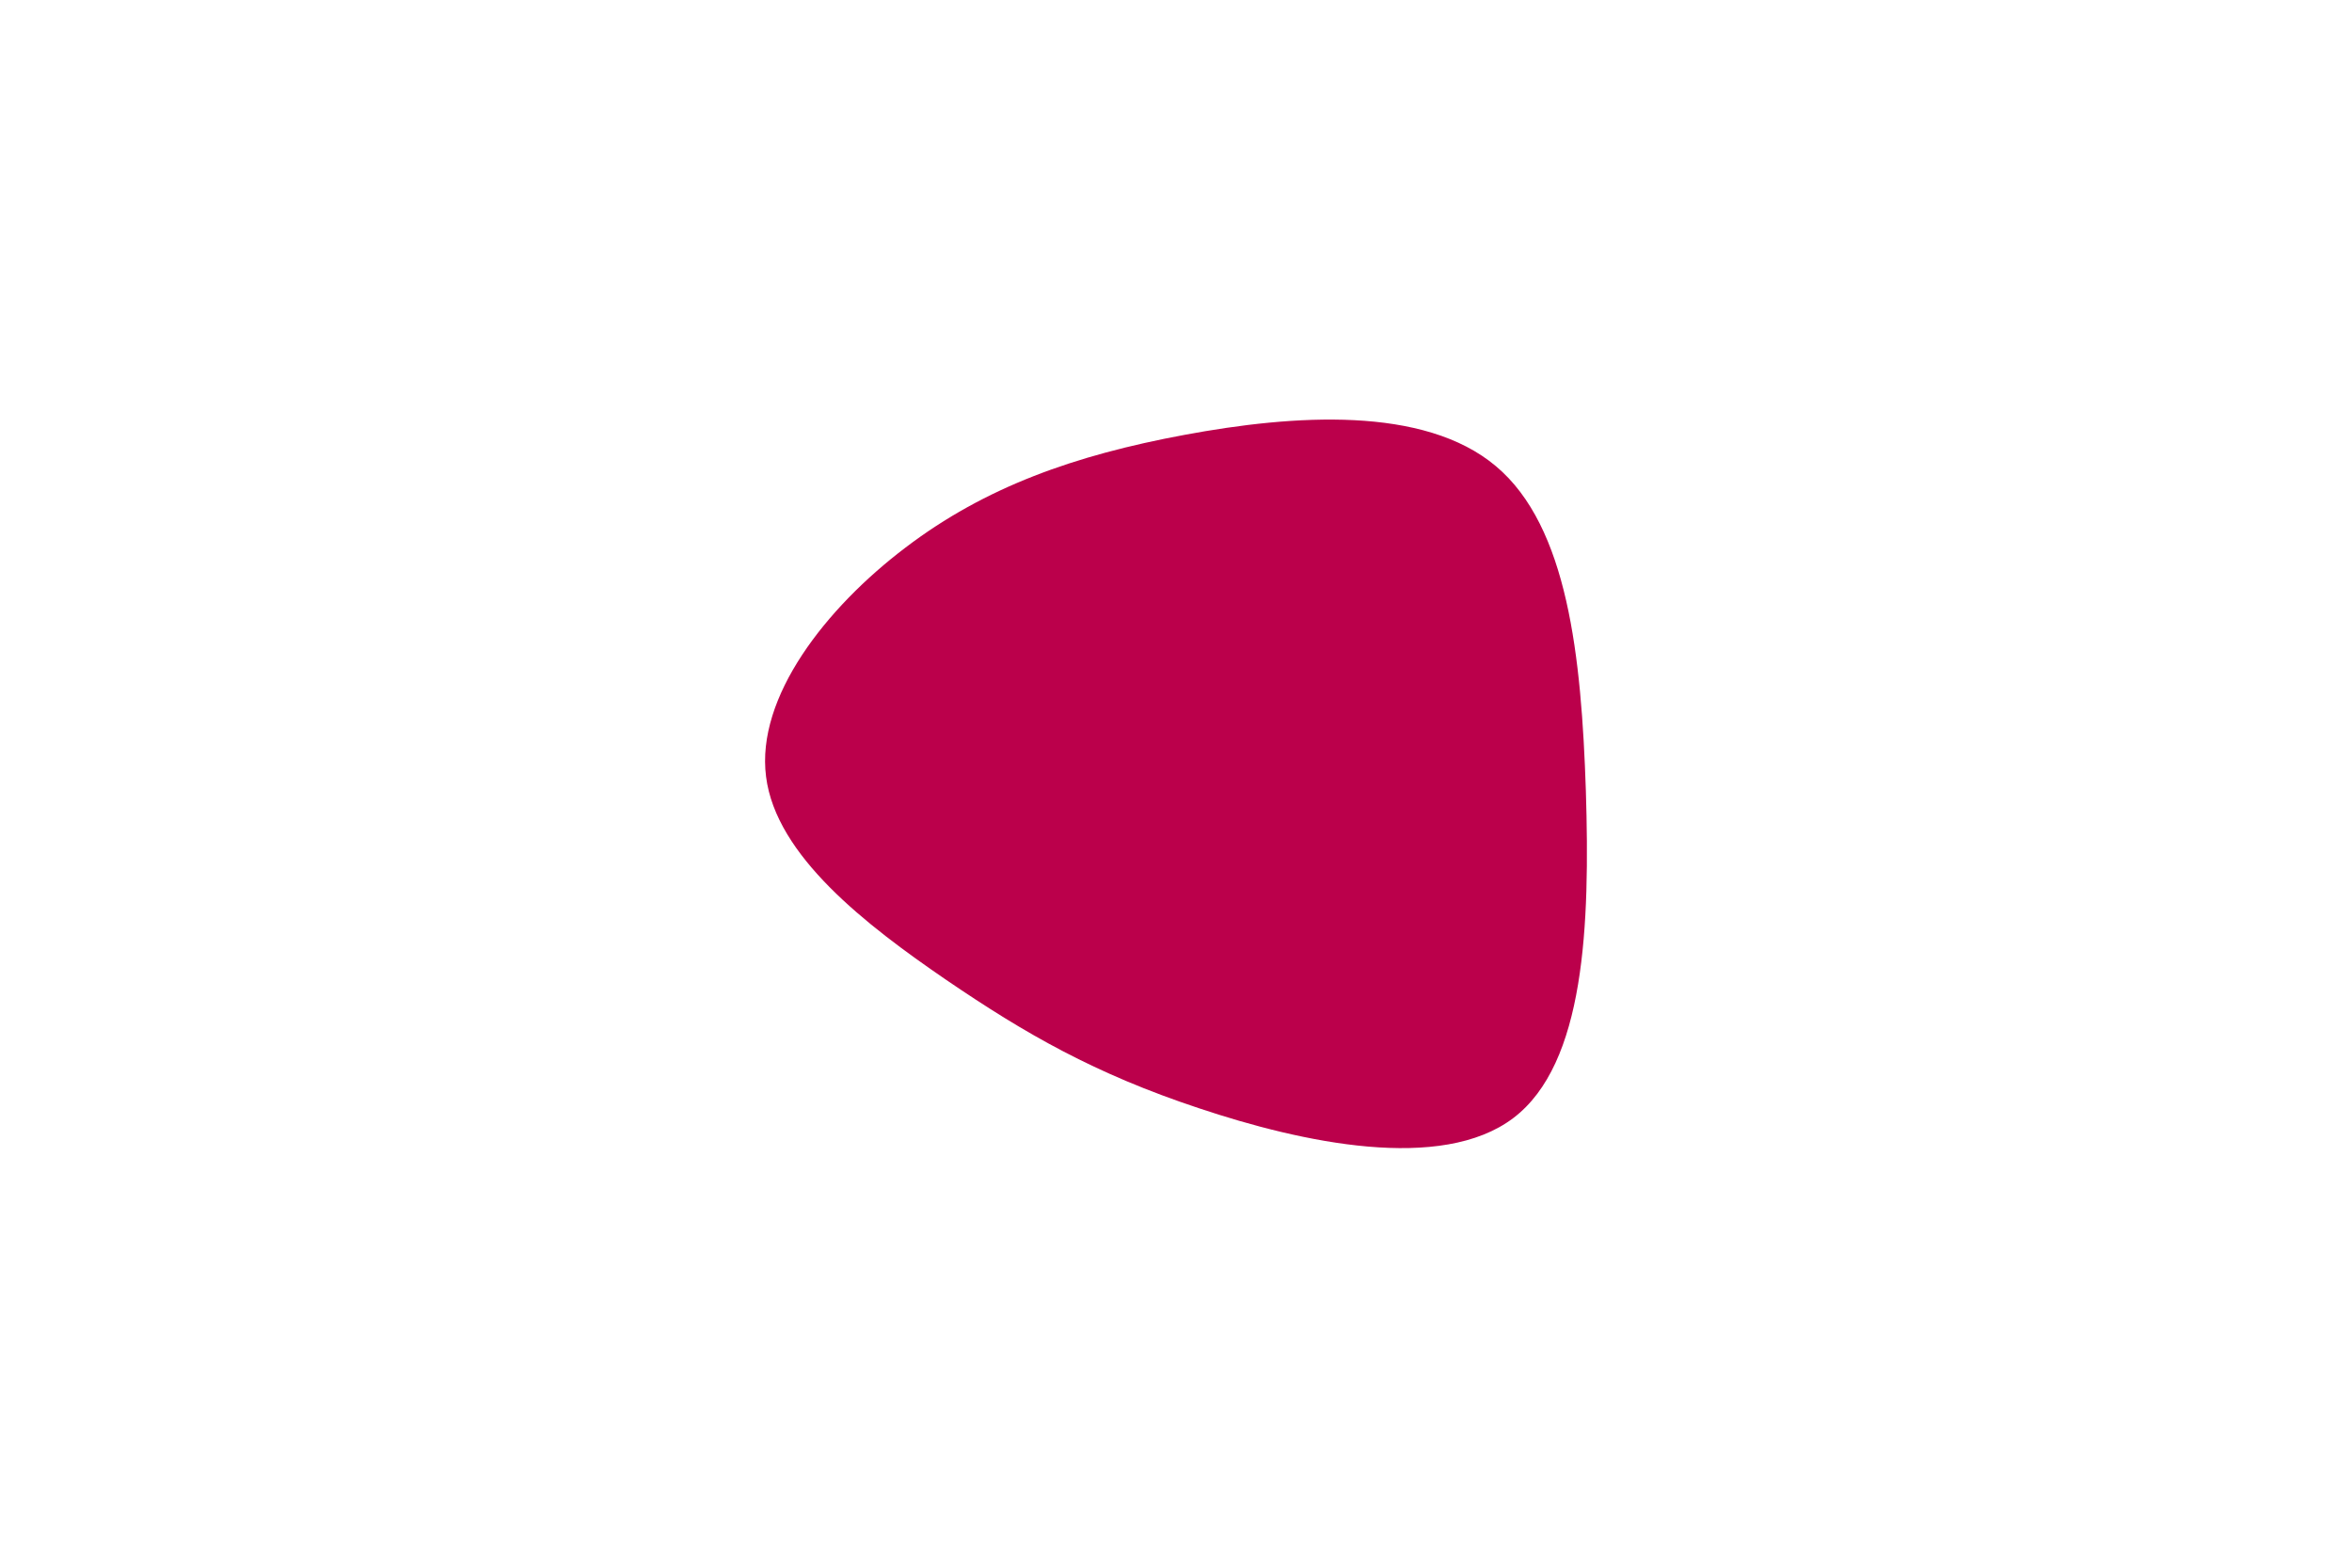
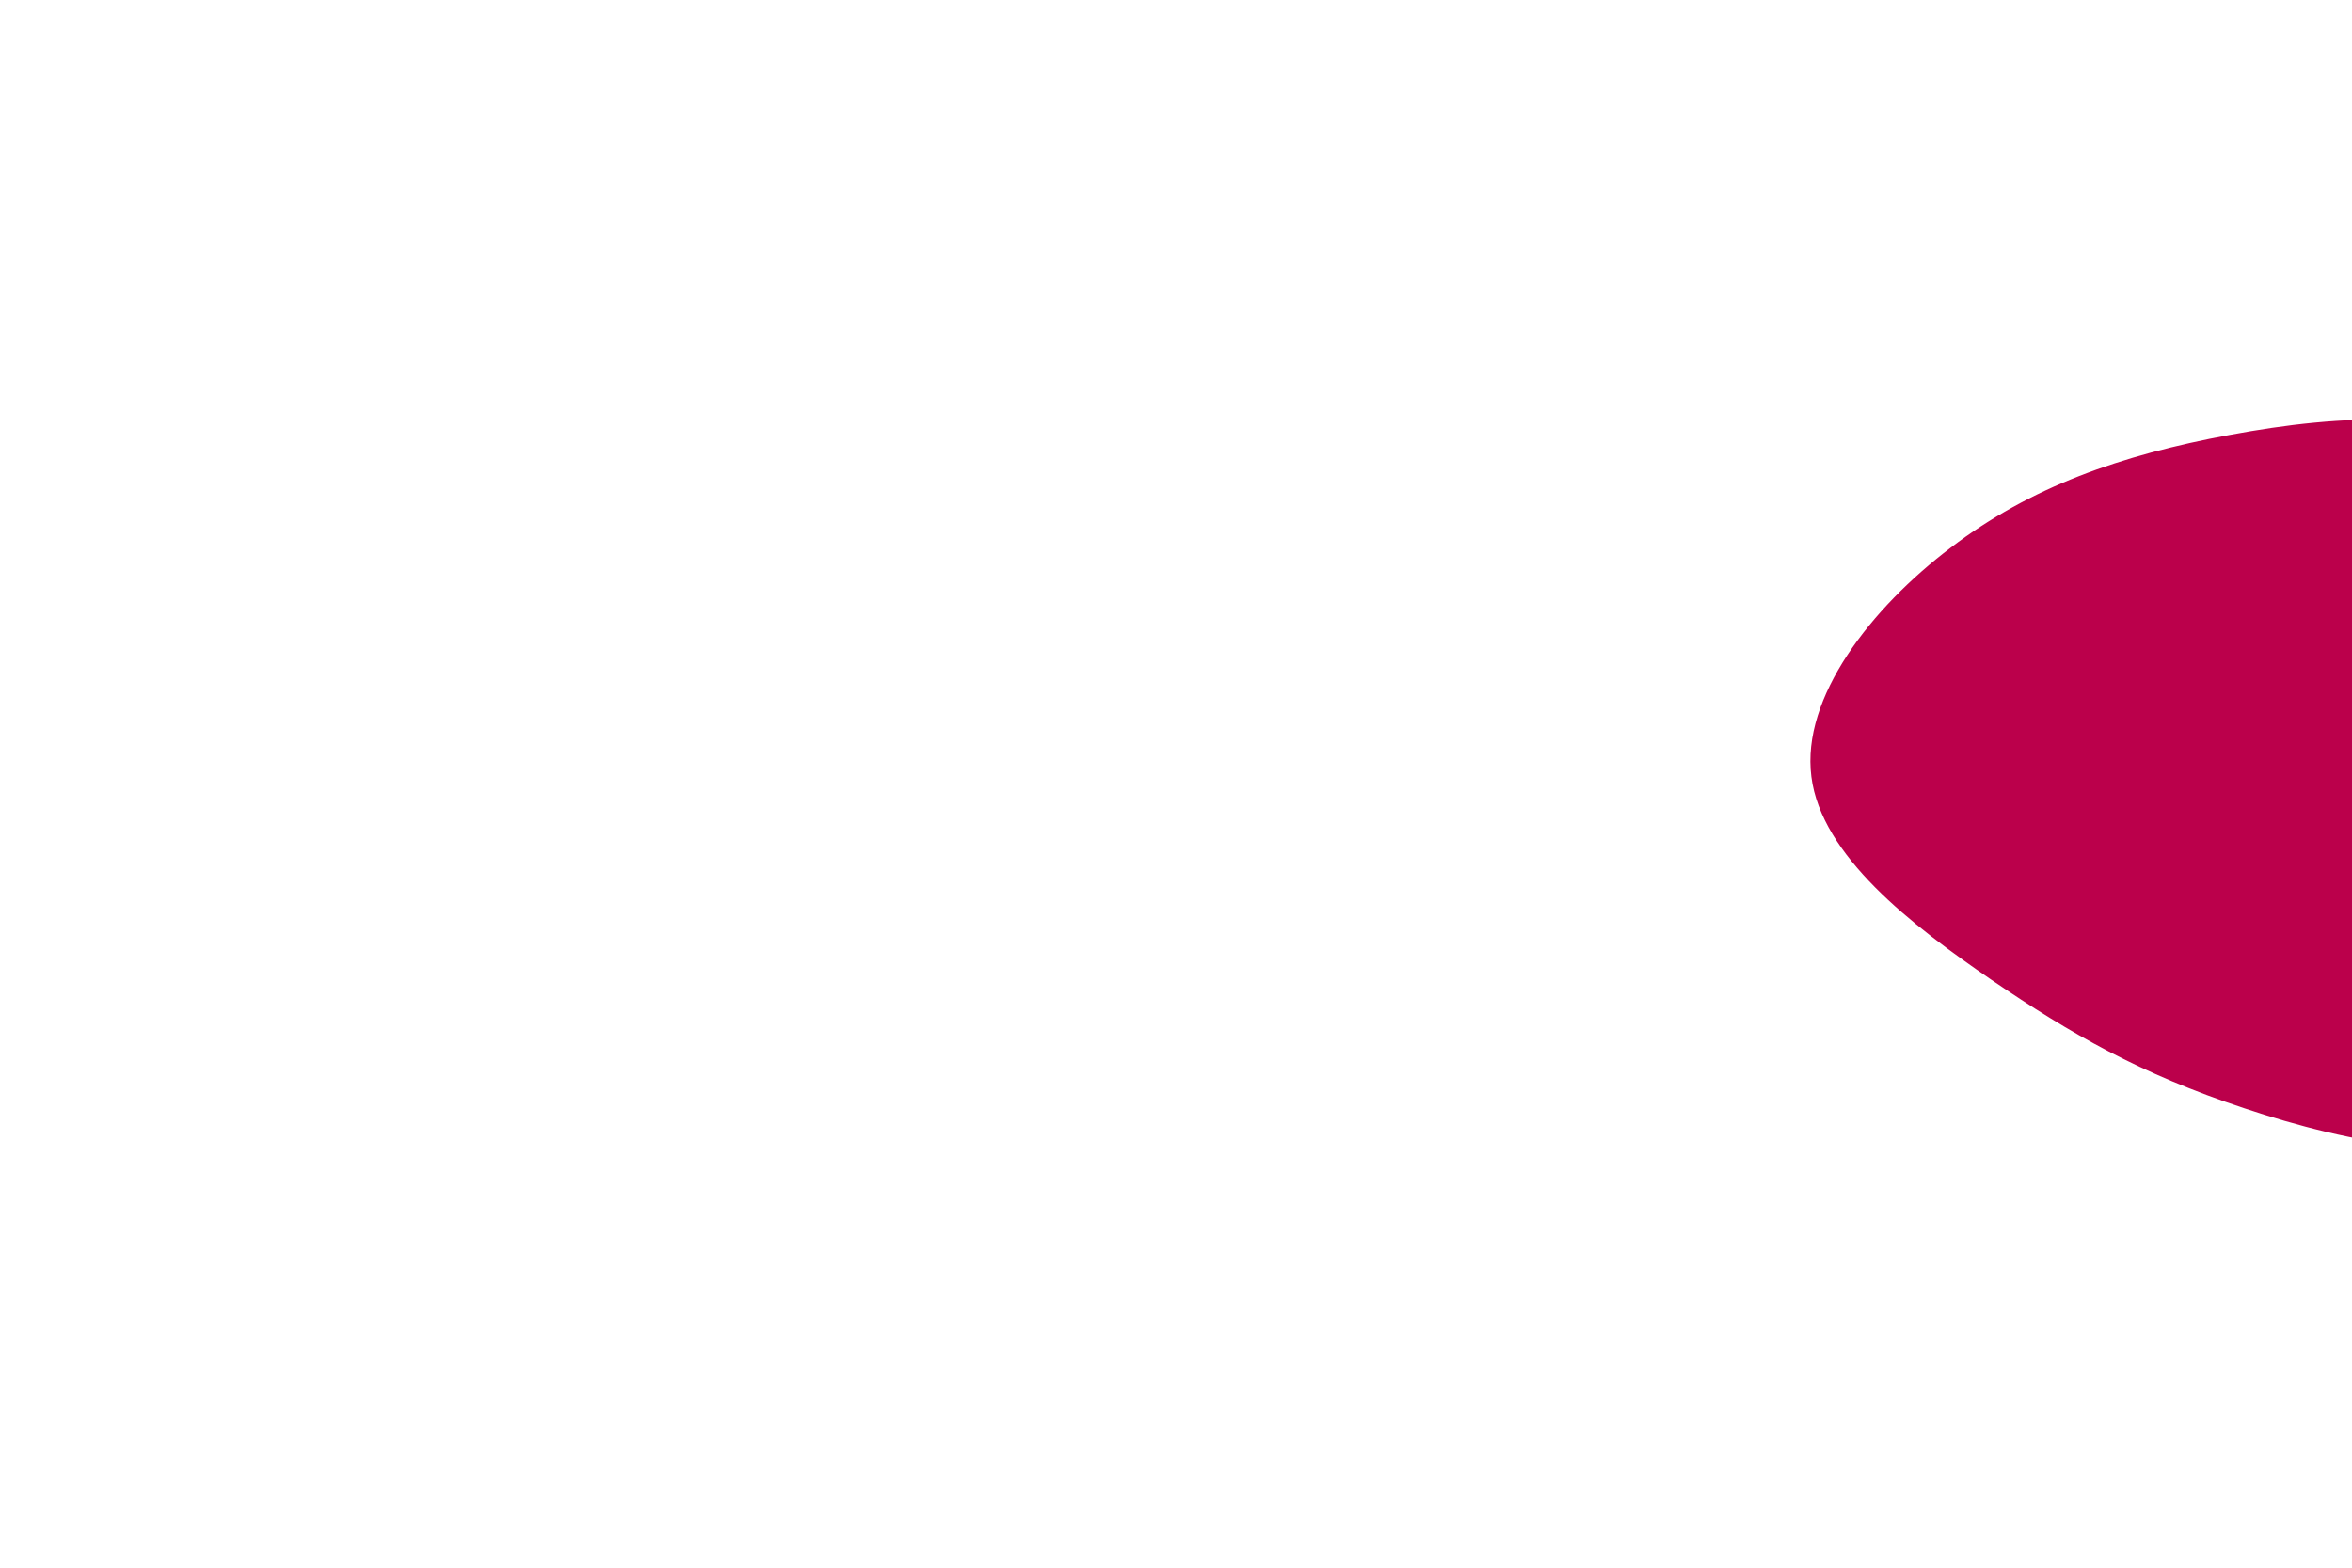
- <svg xmlns="http://www.w3.org/2000/svg" id="visual" viewBox="0 0 900 600" width="900" height="600" version="1.1">
+ <svg xmlns="http://www.w3.org/2000/svg" id="visual" viewBox="0 0 100 600" width="900" height="600" version="1.1">
  <g transform="translate(445.4347 301.0391)">
    <path d="M127 -122.6C154.5 -99.5 159.7 -49.7 161.4 1.6C163 53 161.1 106.1 133.6 126.9C106.1 147.7 53 136.4 13.3 123.1C-26.5 109.9 -53 94.7 -83.5 73.9C-114 53 -148.5 26.5 -152.3 -3.8C-156.2 -34.2 -129.4 -68.4 -98.9 -91.5C-68.4 -114.7 -34.2 -126.8 7.8 -134.6C49.7 -142.4 99.5 -145.8 127 -122.6" fill="#BB004B" />
  </g>
</svg>
